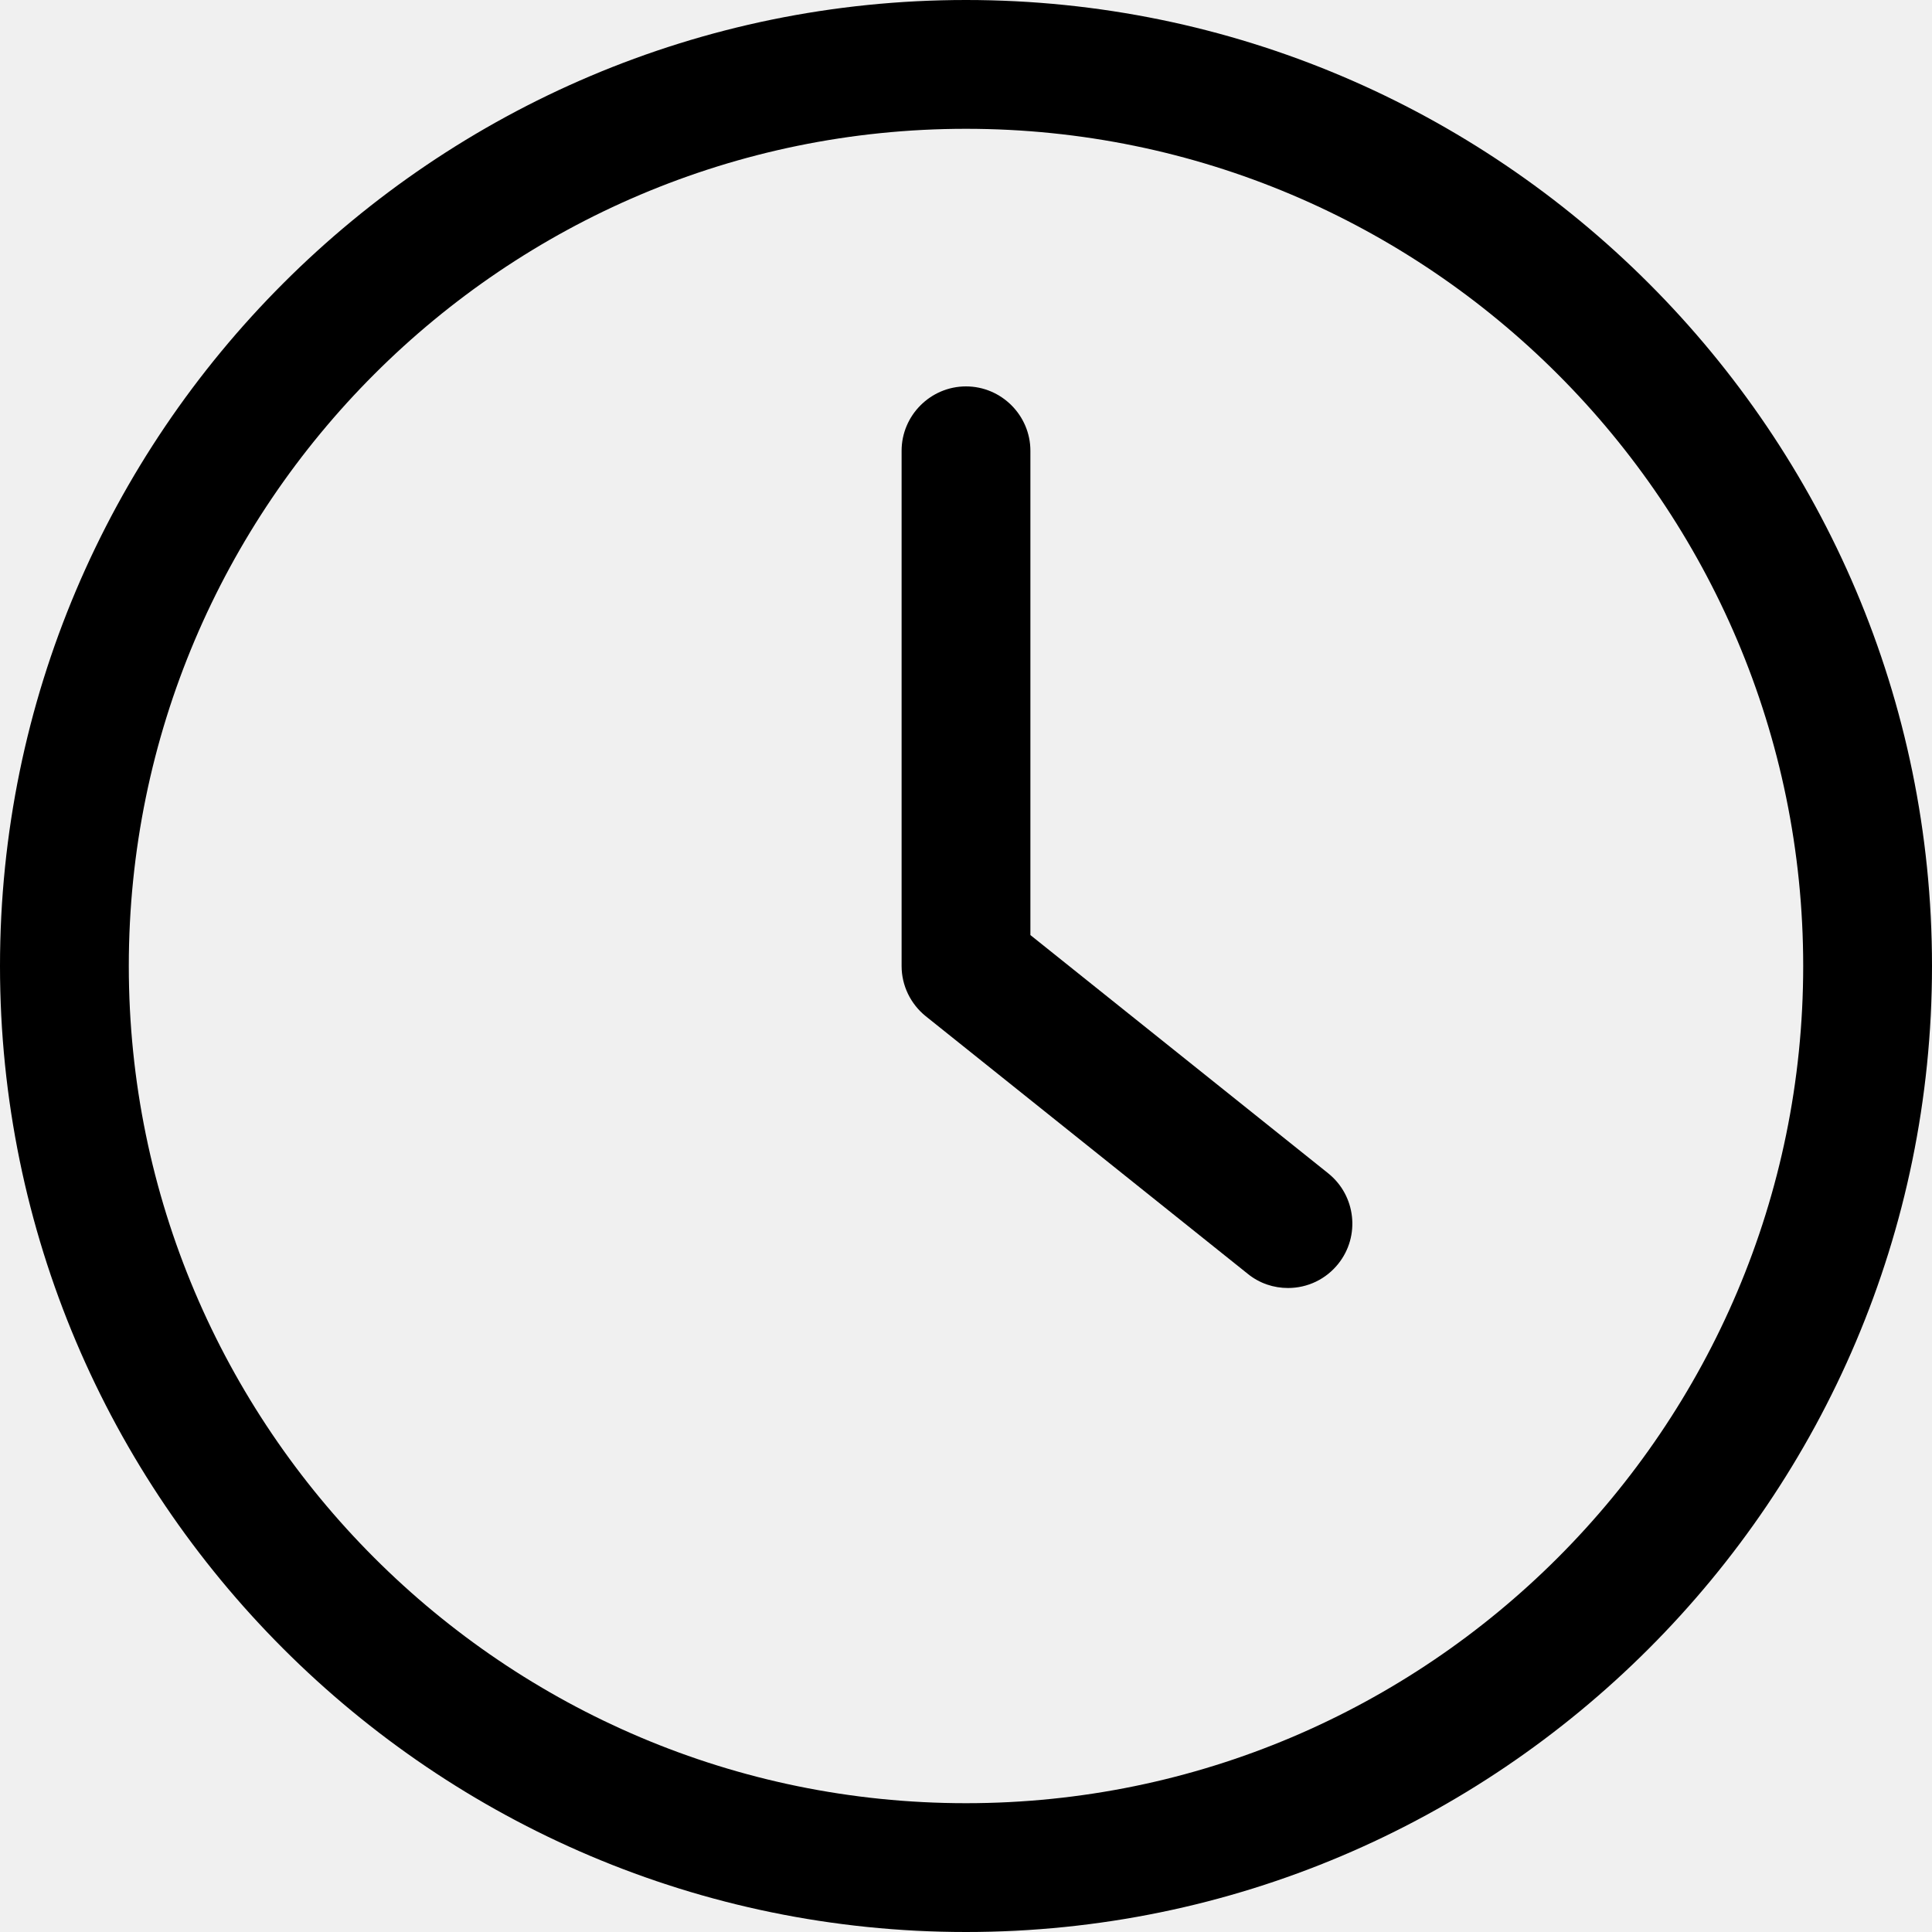
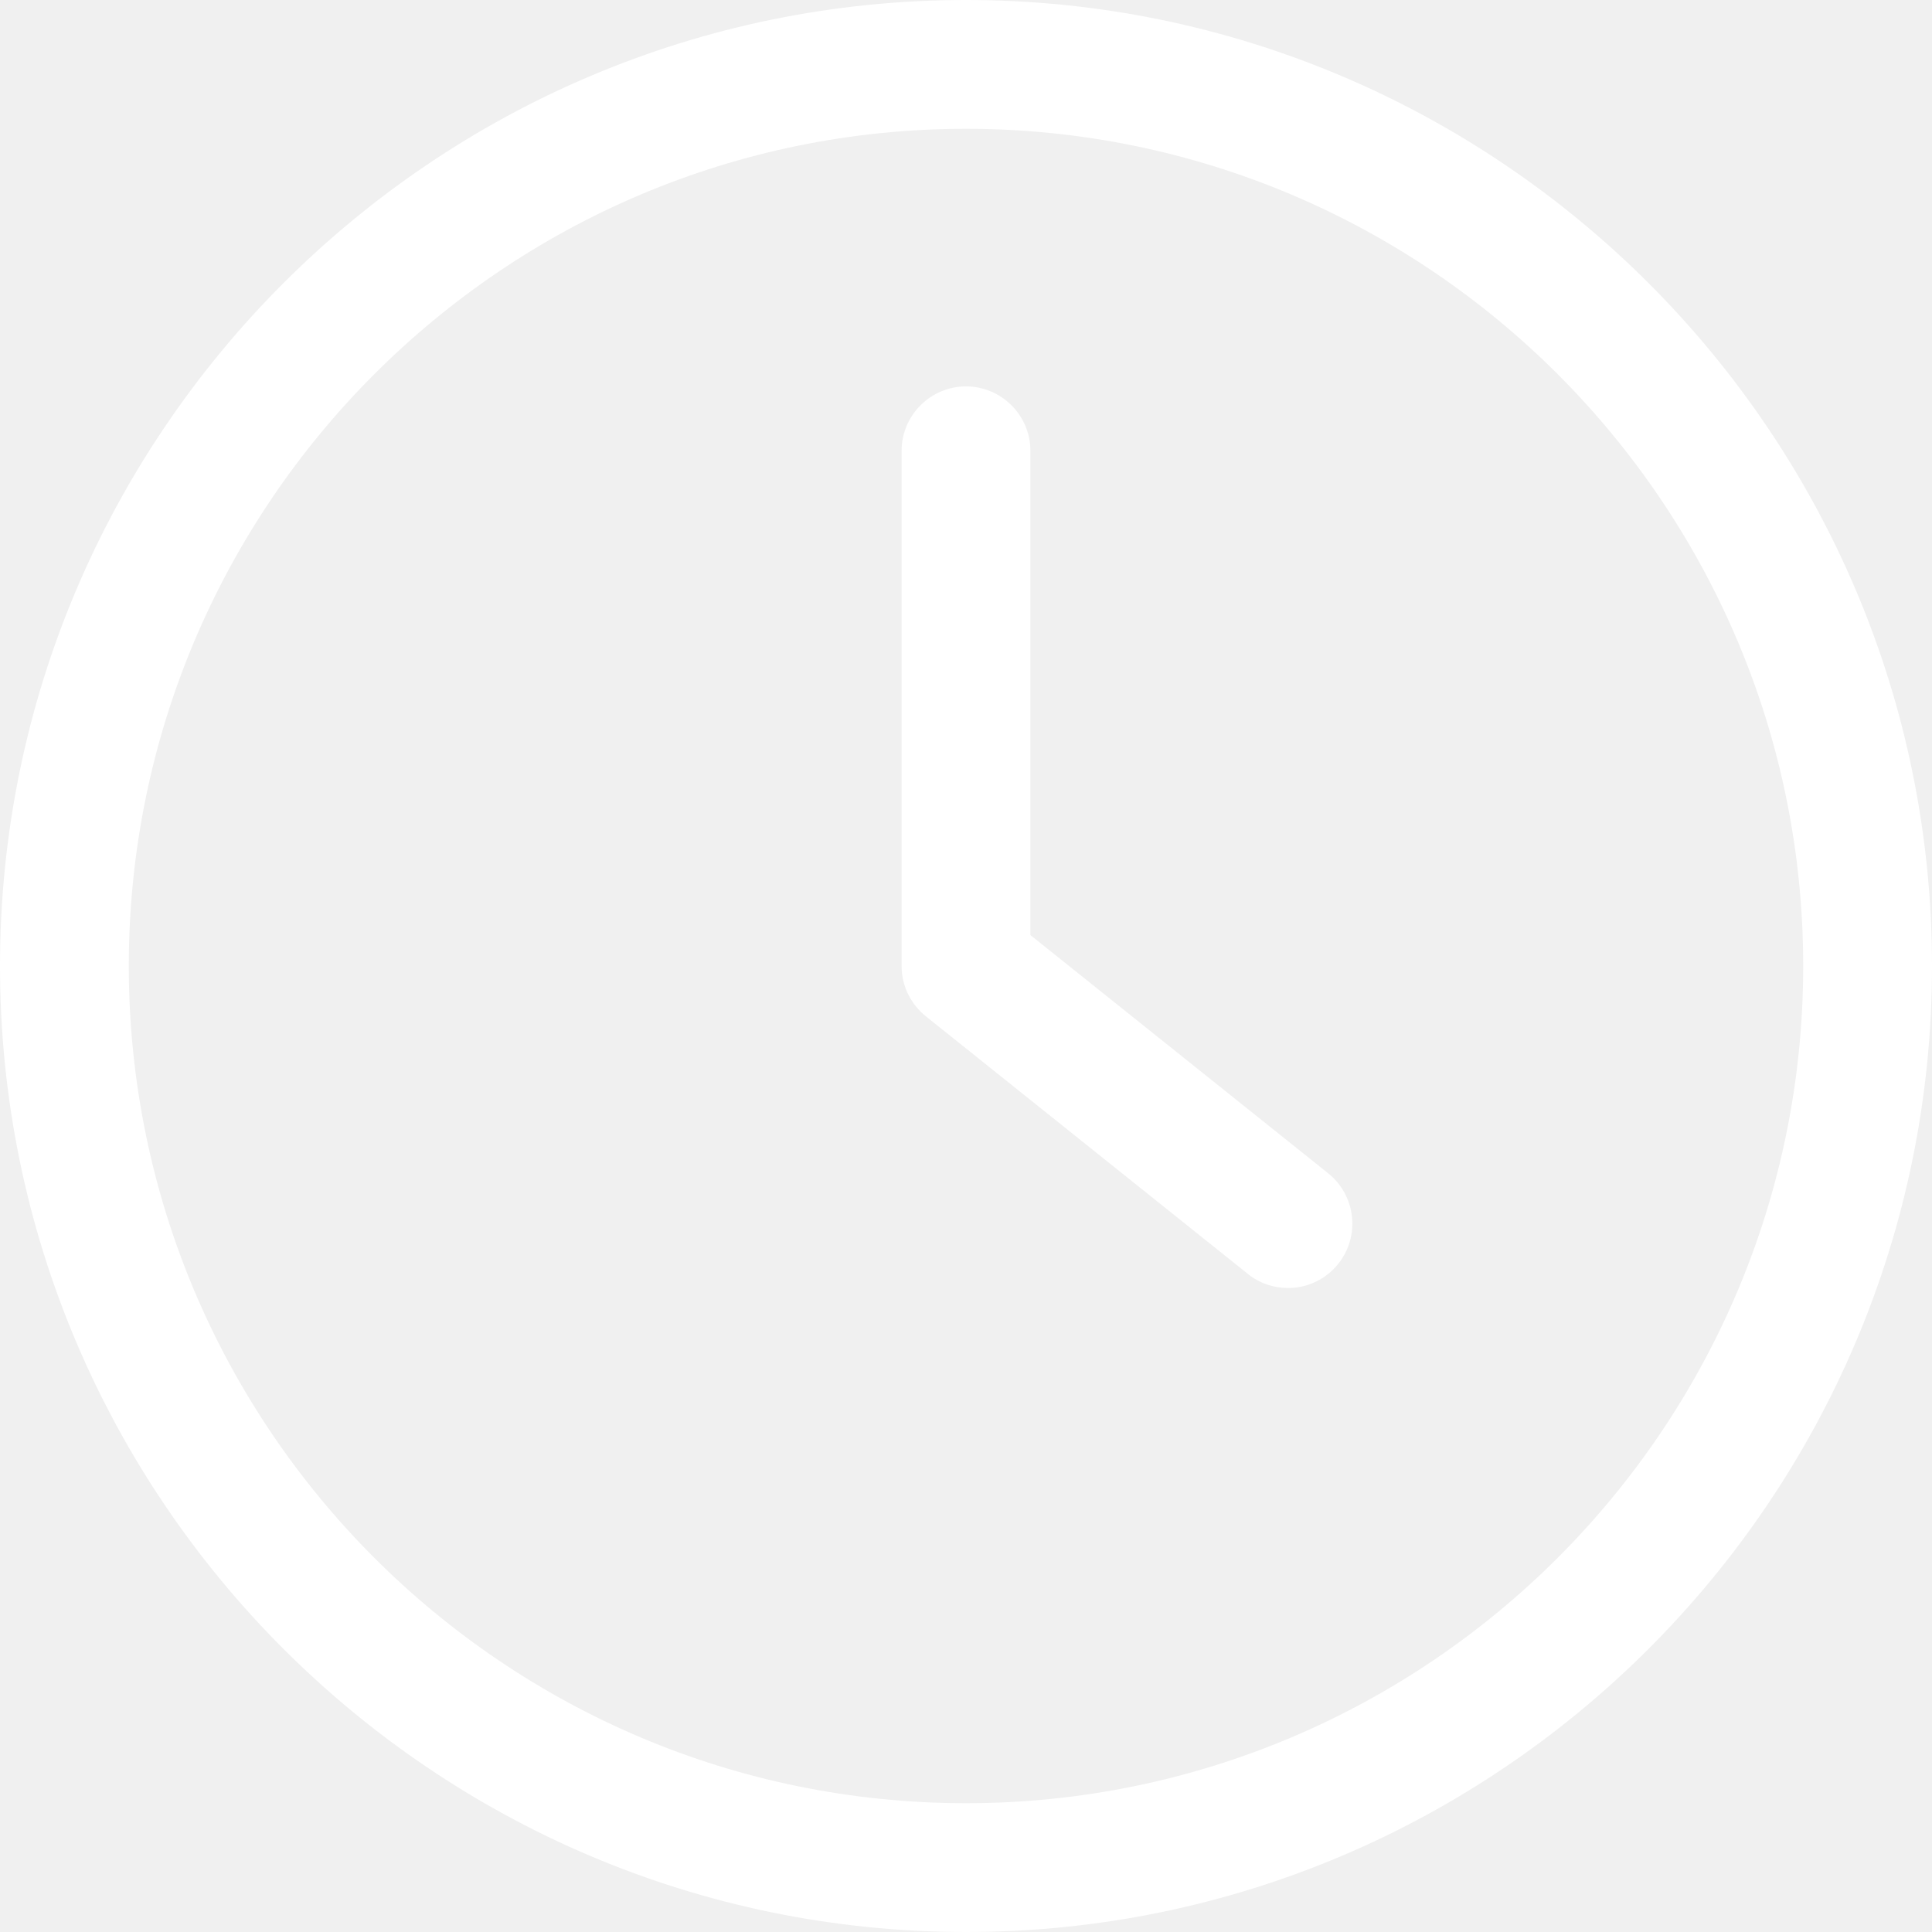
<svg xmlns="http://www.w3.org/2000/svg" width="18" height="18" viewBox="0 0 18 18" fill="none">
-   <path d="M9 18C13.962 18 18 13.962 18 9C18 4.038 13.962 0 9 0C4.038 0 0 4.038 0 9C0 13.962 4.038 18 9 18ZM9 1.2C13.302 1.2 16.8 4.698 16.8 9C16.8 13.302 13.302 16.8 9 16.8C4.698 16.8 1.2 13.302 1.2 9C1.2 4.698 4.698 1.2 9 1.2Z" fill="black" />
-   <path d="M11.625 11.868C11.736 11.958 11.868 12 12 12C12.09 12 12.179 11.98 12.26 11.941C12.341 11.902 12.412 11.845 12.468 11.775C12.675 11.517 12.633 11.139 12.375 10.932L9.6 8.712V4.2C9.6 3.87 9.33 3.6 9 3.6C8.67 3.6 8.4 3.87 8.4 4.2V9C8.4 9.183 8.484 9.354 8.625 9.468L11.625 11.868Z" fill="black" />
+   <path d="M9 18C13.962 18 18 13.962 18 9C18 4.038 13.962 0 9 0C4.038 0 0 4.038 0 9C0 13.962 4.038 18 9 18ZM9 1.2C13.302 1.2 16.8 4.698 16.8 9C16.8 13.302 13.302 16.8 9 16.8C4.698 16.8 1.2 13.302 1.2 9C1.2 4.698 4.698 1.2 9 1.2Z" fill="white" />
+   <path d="M11.625 11.868C11.736 11.958 11.868 12 12 12C12.09 12 12.179 11.98 12.26 11.941C12.341 11.902 12.412 11.845 12.468 11.775C12.675 11.517 12.633 11.139 12.375 10.932L9.6 8.712V4.2C9.6 3.87 9.33 3.6 9 3.6C8.67 3.6 8.4 3.87 8.4 4.2V9C8.4 9.183 8.484 9.354 8.625 9.468L11.625 11.868Z" fill="white" />
</svg>
